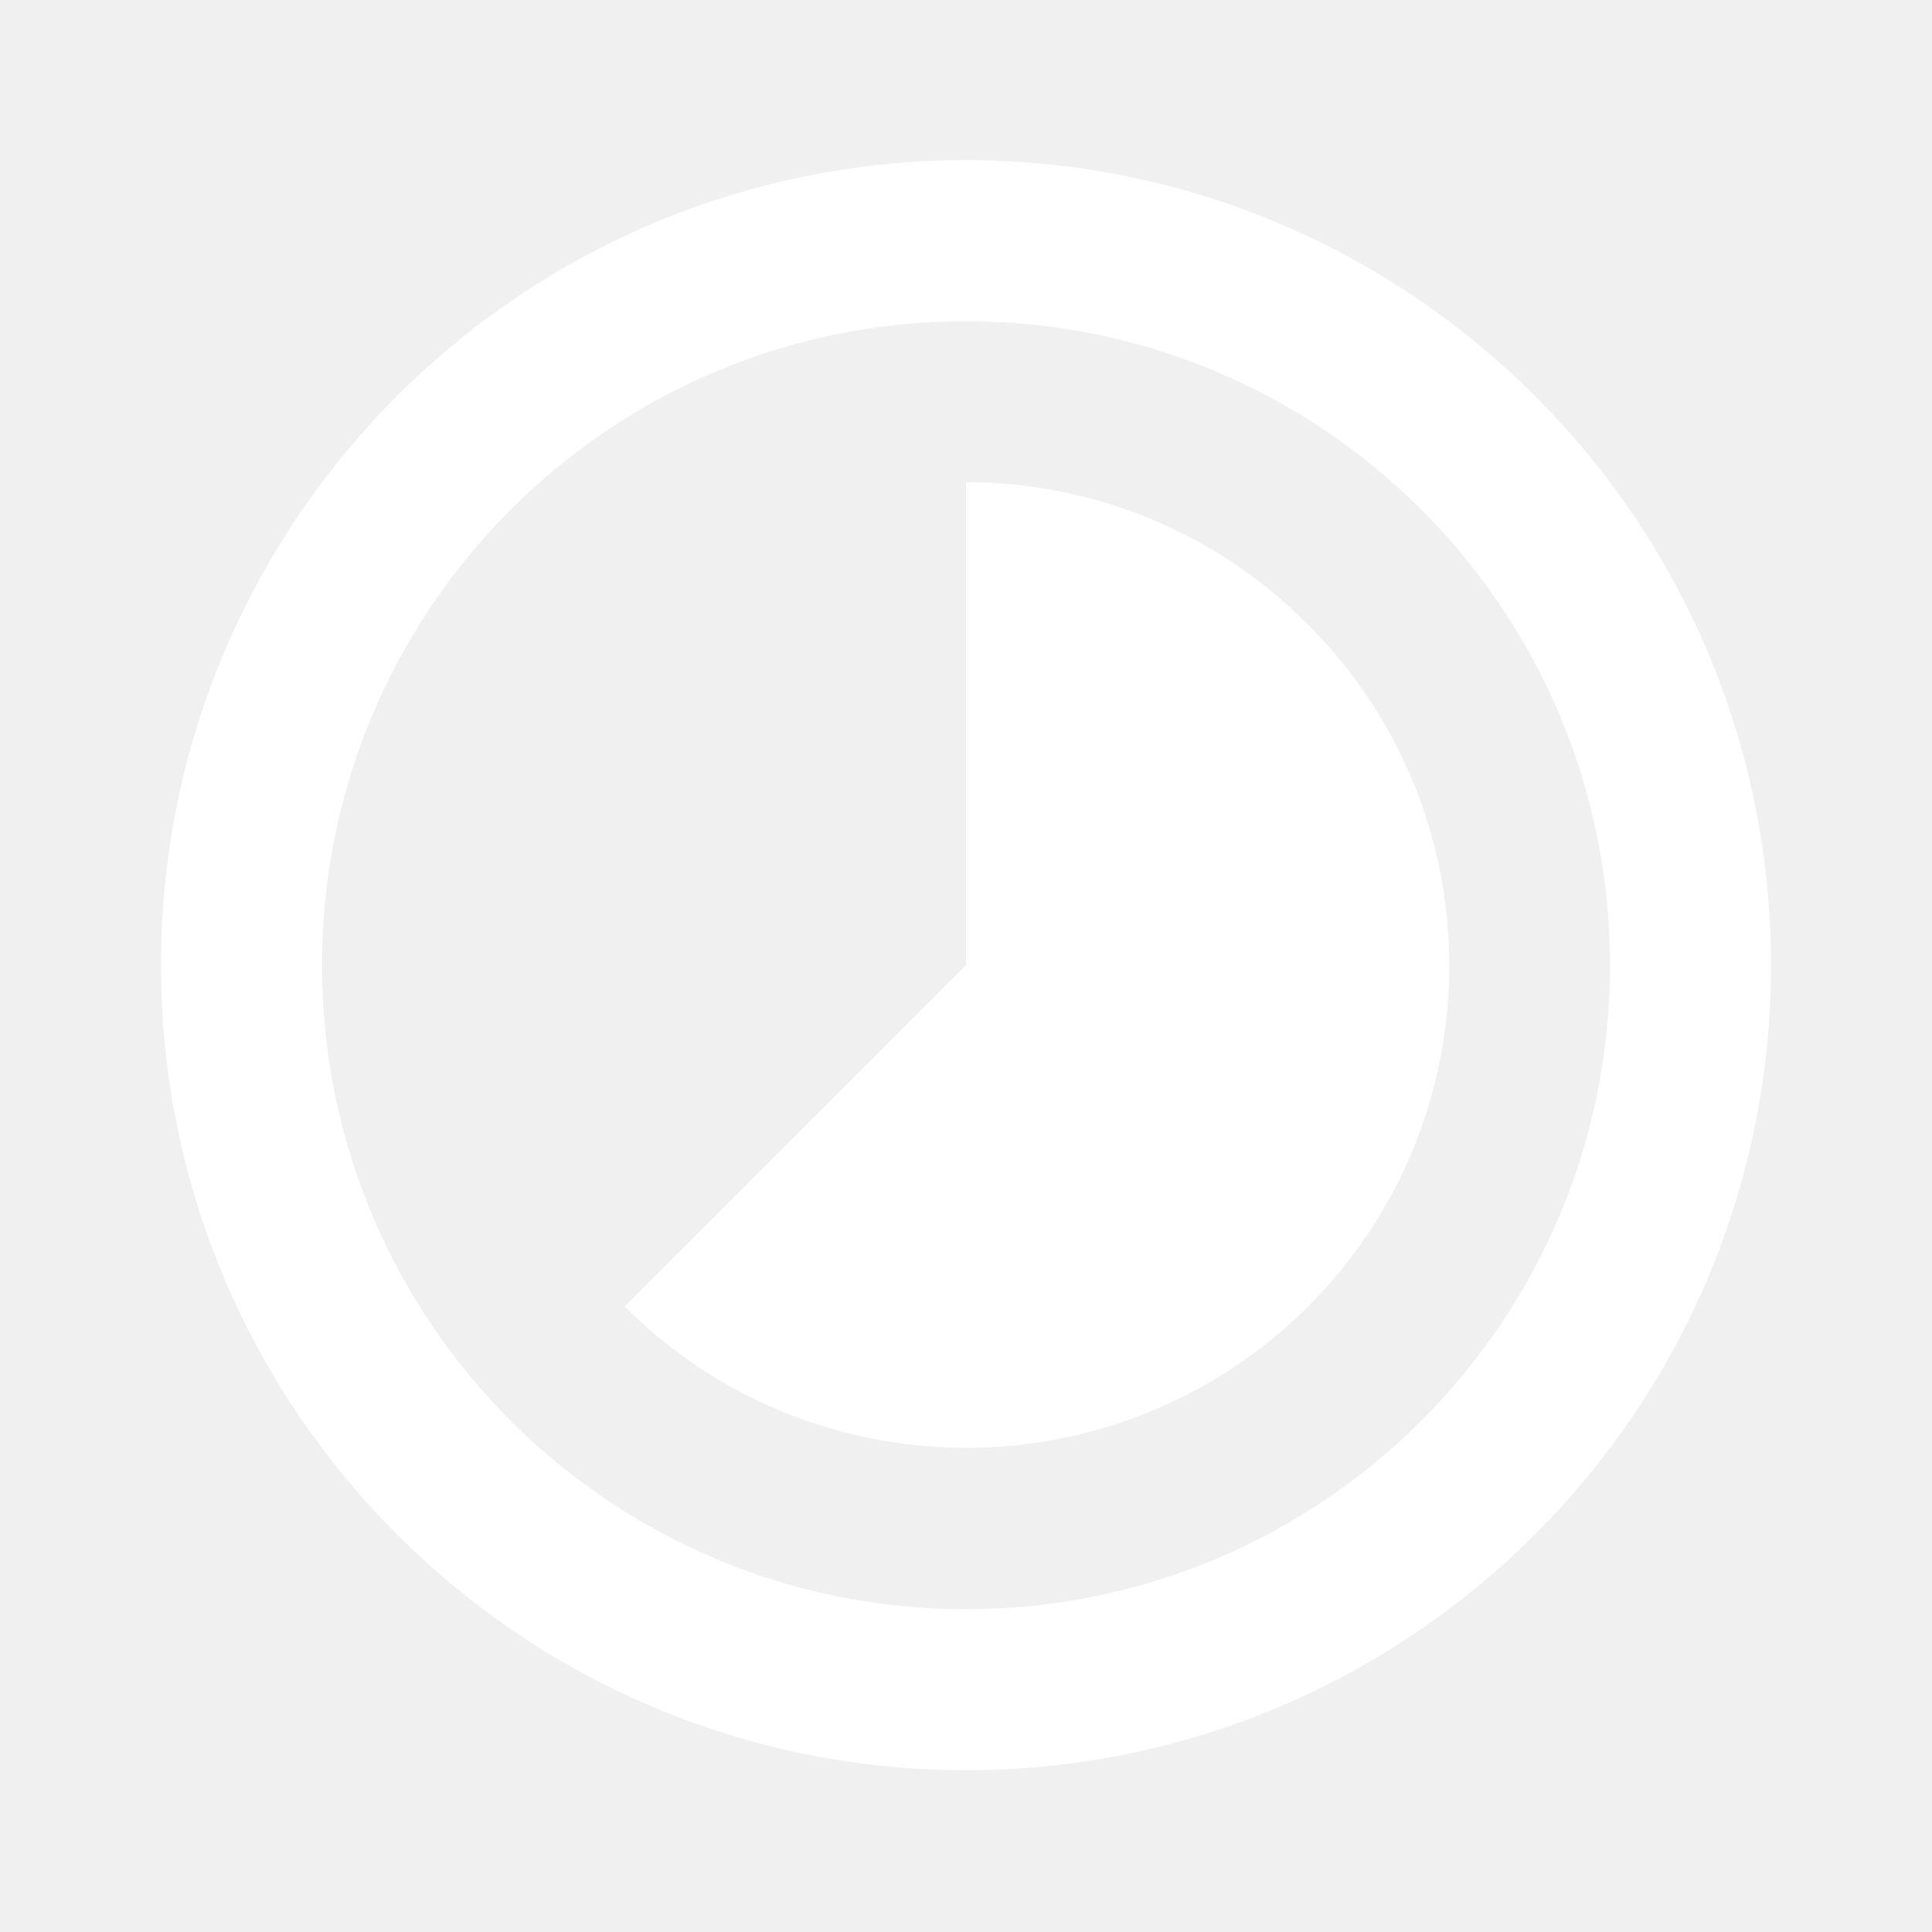
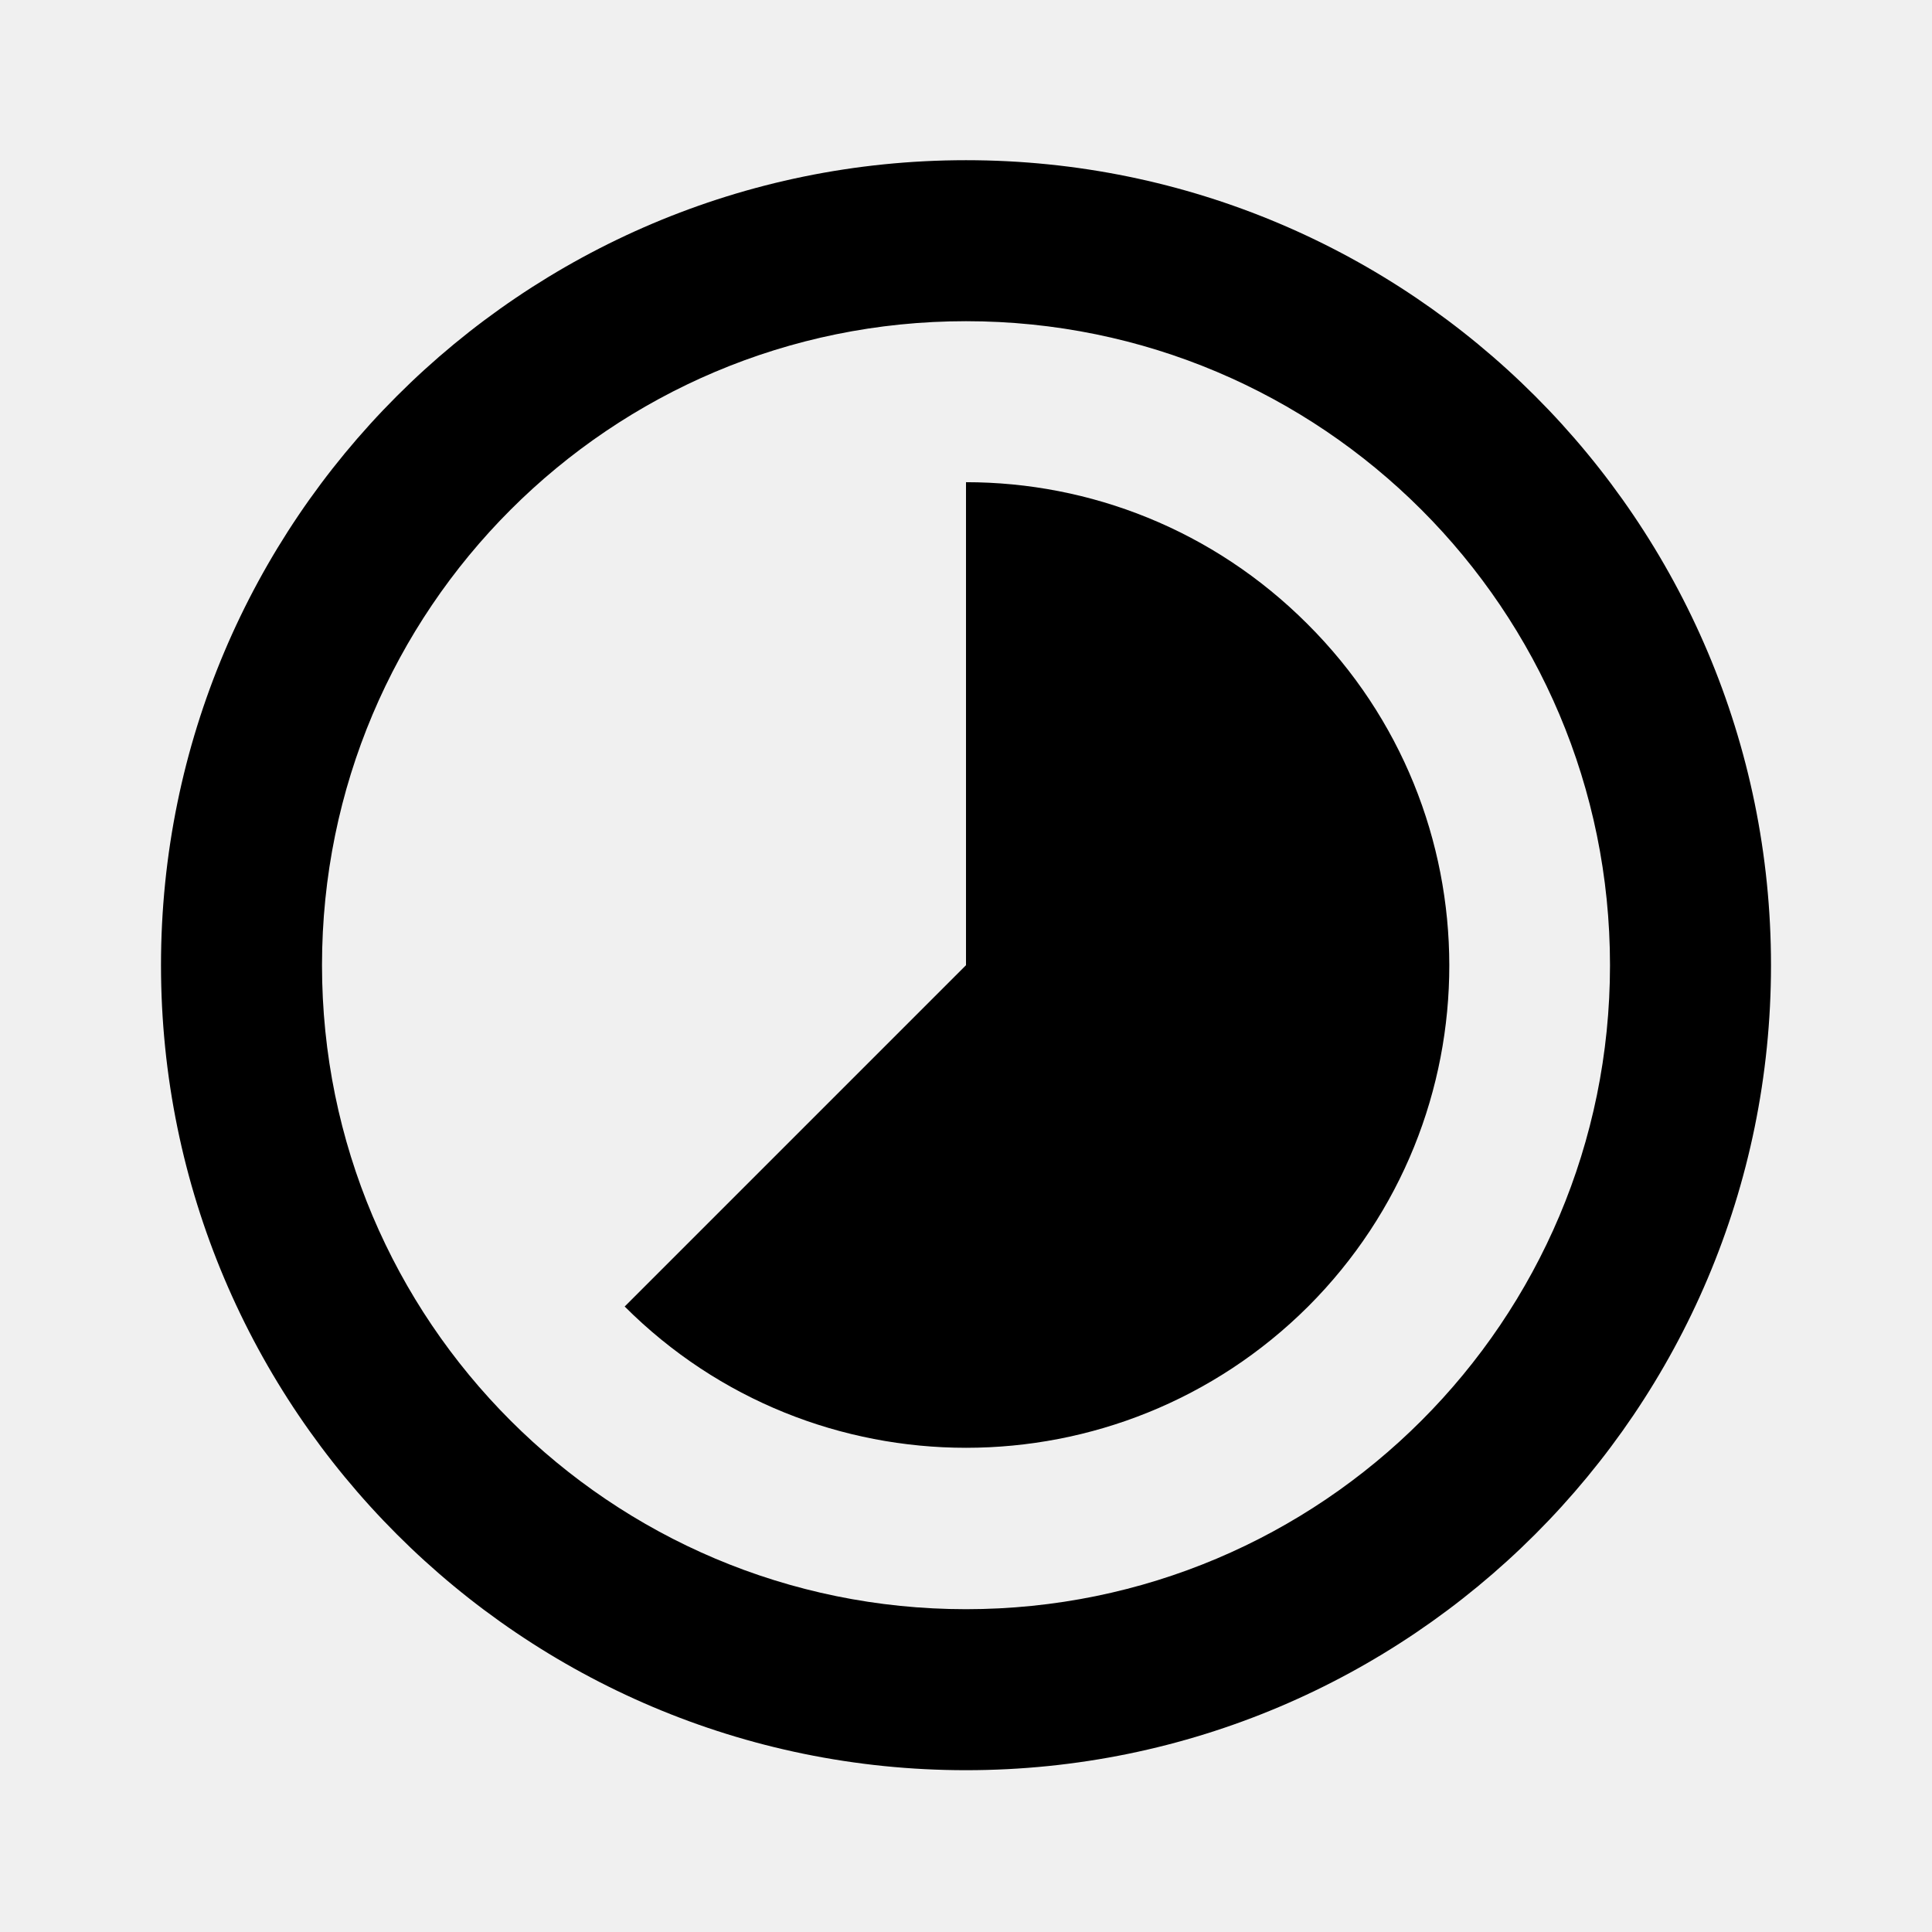
- <svg xmlns="http://www.w3.org/2000/svg" height="24px" viewBox="0 0 24 24" width="24px" fill="#FFFFFF">
+ <svg xmlns="http://www.w3.org/2000/svg" height="24px" viewBox="0 0 24 24" width="24px">
  <path d="M0 0h24v24H0V0z" fill="none" />
  <path d="M16.24 7.75c-1.17-1.17-2.7-1.76-4.24-1.76v6l-4.24 4.24c2.34 2.34 6.14 2.34 8.49 0 2.34-2.34 2.34-6.14-.01-8.48zM12 1.99c-5.52 0-10 4.48-10 10s4.48 10 10 10 10-4.48 10-10-4.48-10-10-10zm0 18c-4.42 0-8-3.58-8-8s3.58-8 8-8 8 3.58 8 8-3.58 8-8 8z" />
</svg>
